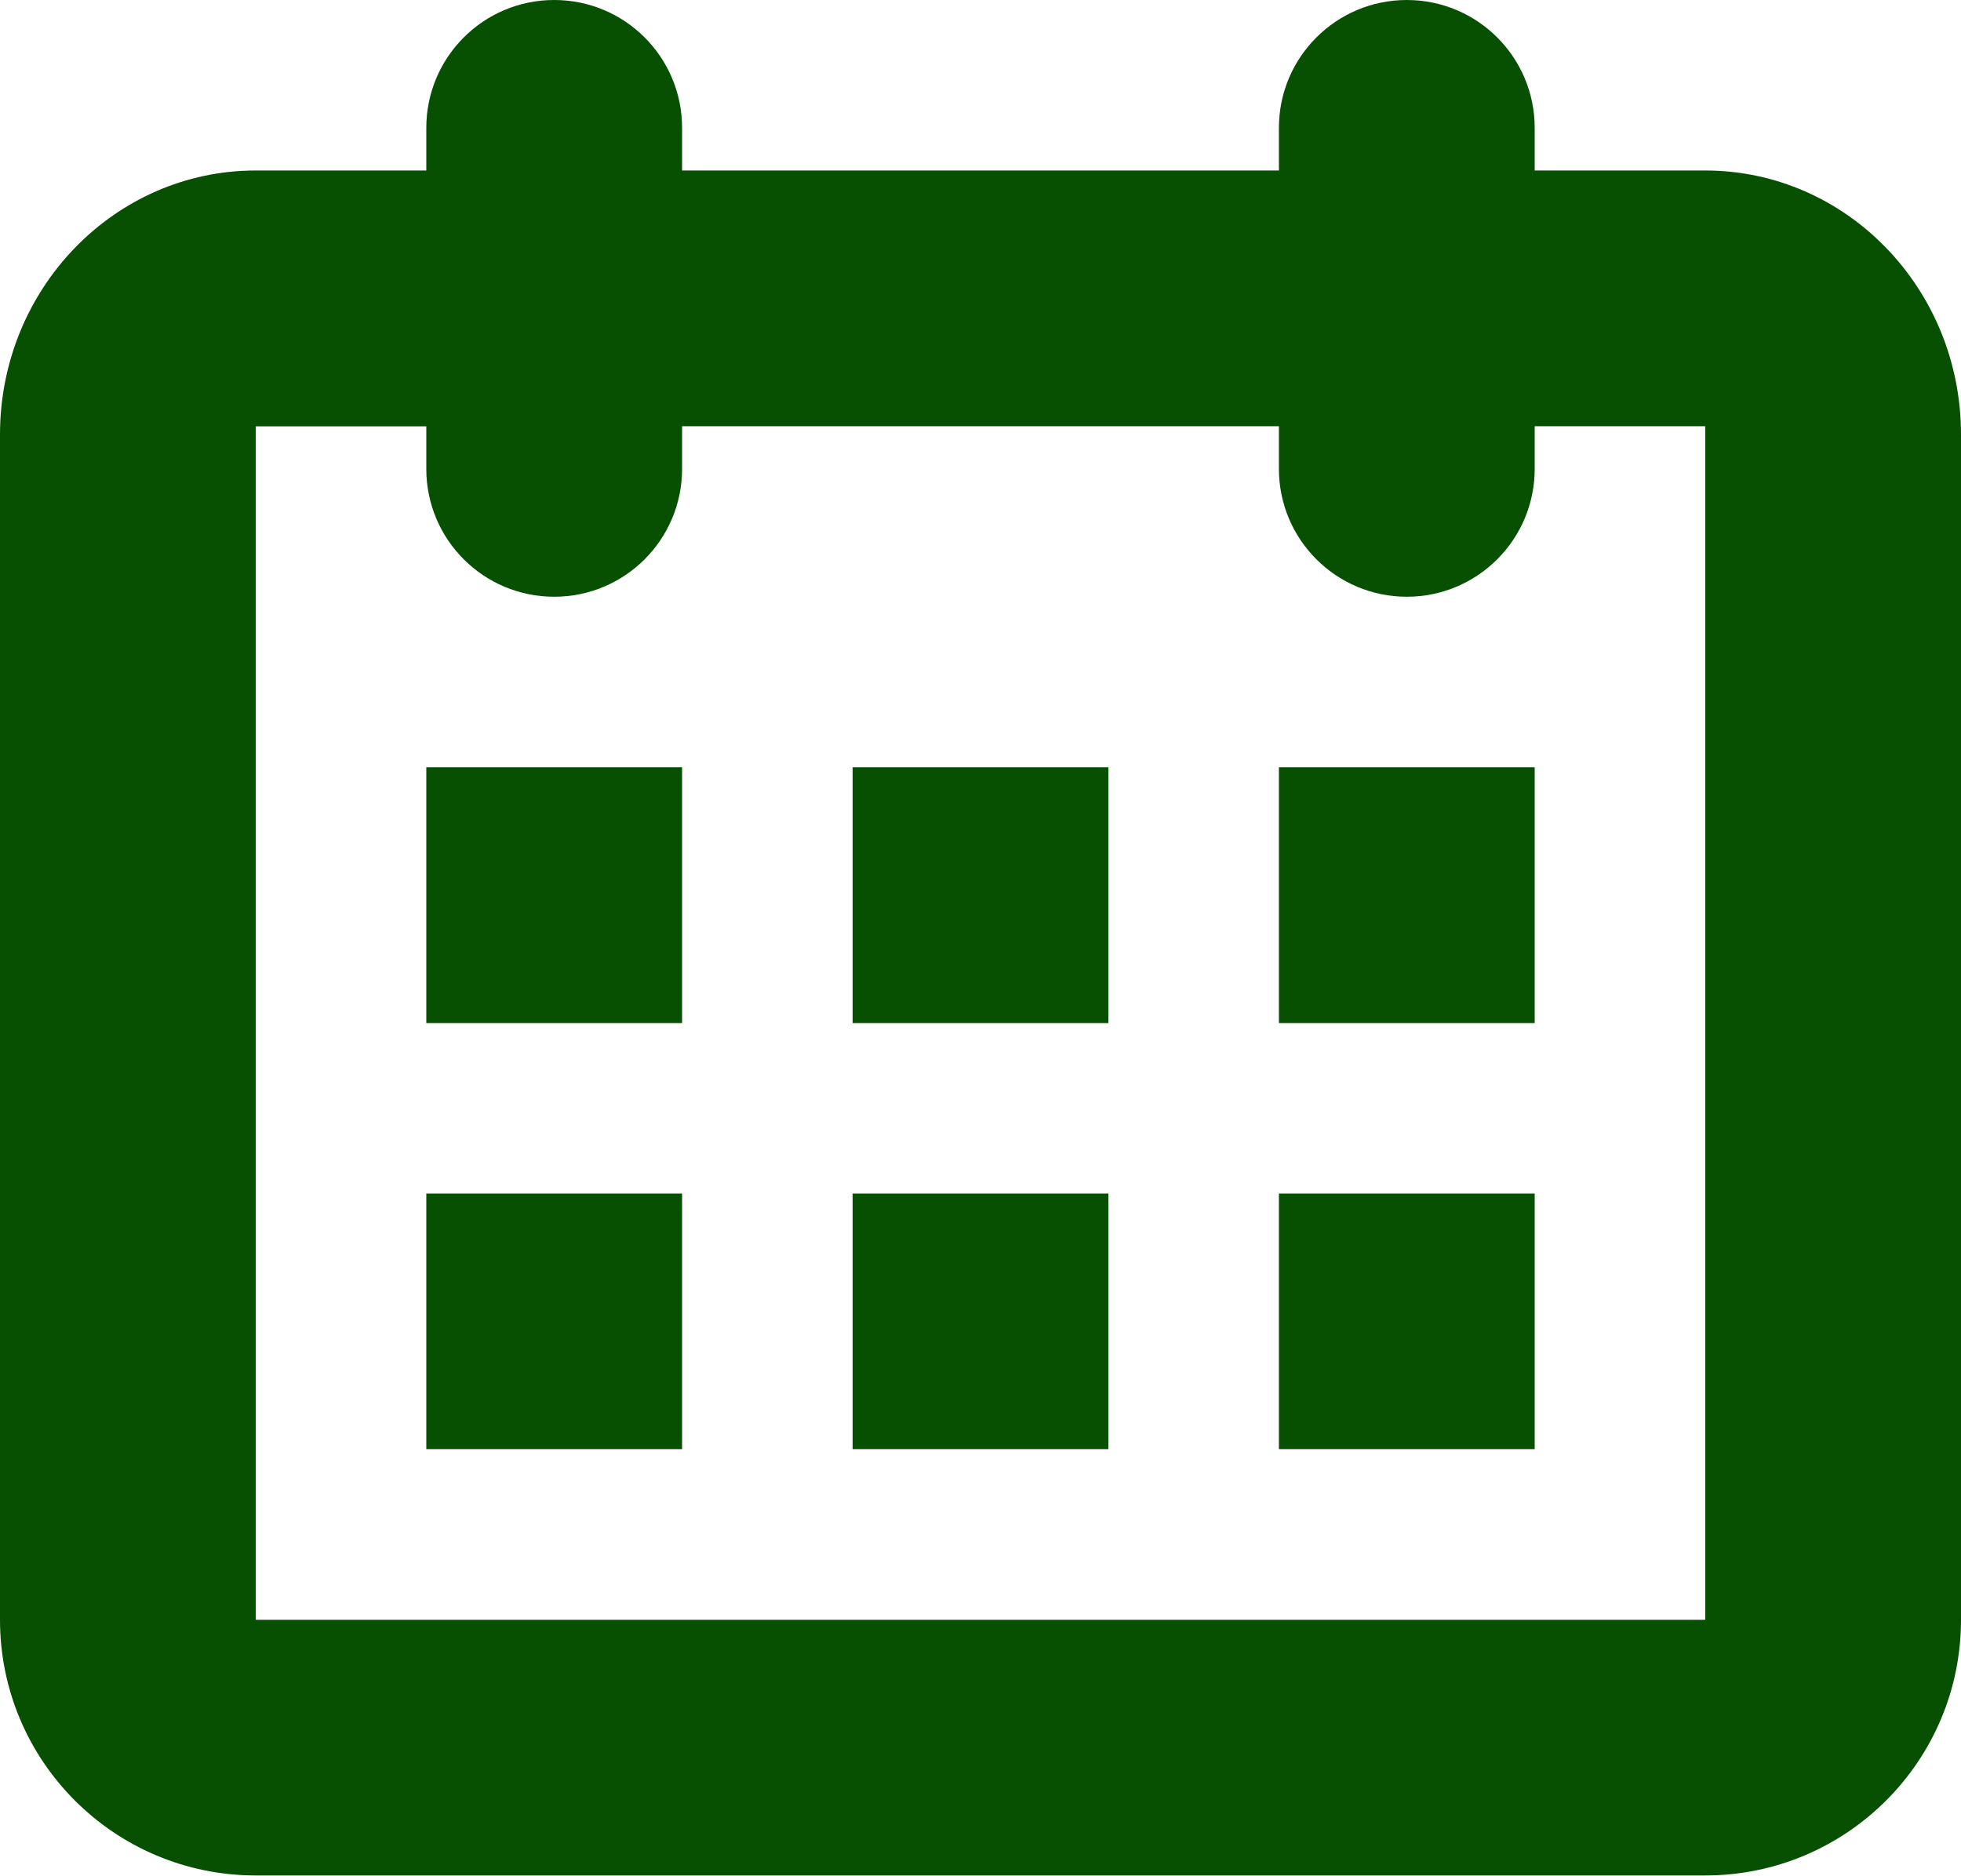
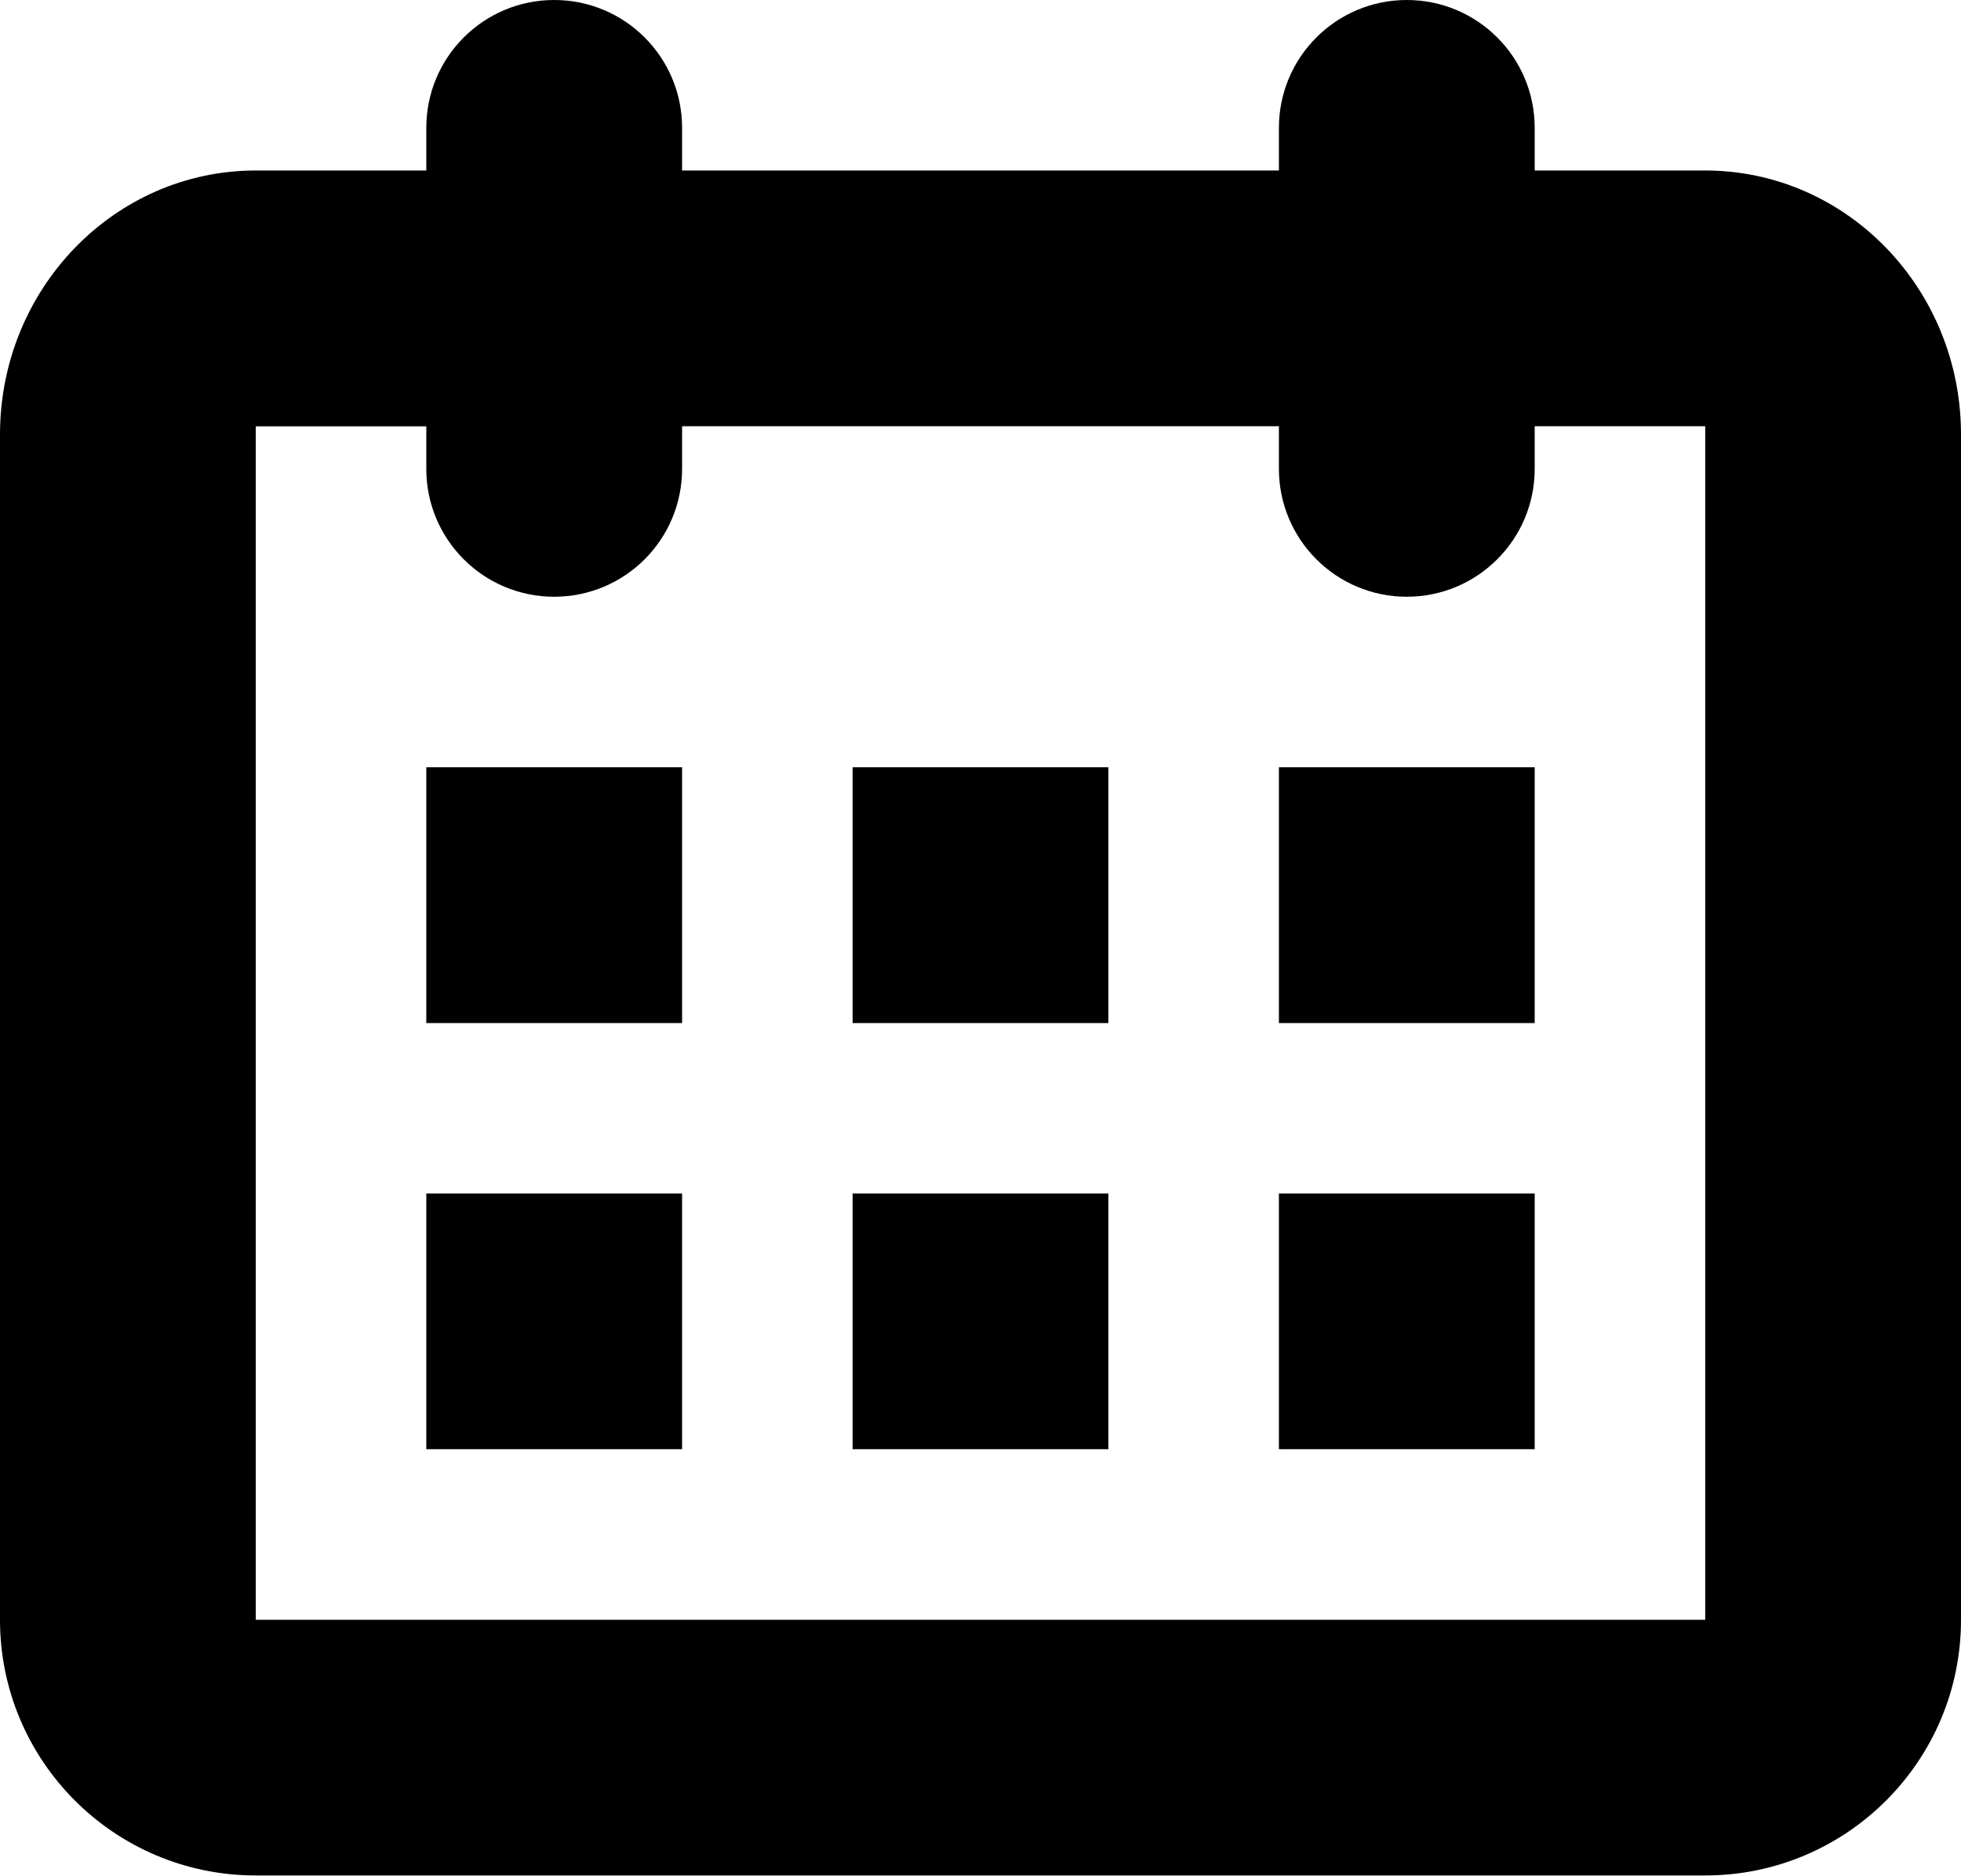
<svg xmlns="http://www.w3.org/2000/svg" width="23px" height="22px" viewBox="0 0 23 22" version="1.1">
  <g id="Alle-Seiten" stroke="none" stroke-width="1" fill="none" fill-rule="evenodd">
-     <g id="Kalender_1280_V1" transform="translate(-48, -224)" fill="#075002" fill-rule="nonzero">
+     <g id="Kalender_1280_V1" transform="translate(-48, -224)" fill="#000000" fill-rule="nonzero">
      <g id="calendar-24" transform="translate(48, 224)">
        <path d="M20,2 L18,2 L18,1.5 C18,0.671 17.328,0 16.5,0 C15.672,0 15,0.671 15,1.5 L15,2 L8,2 L8,1.5 C8,0.671 7.329,0 6.5,0 C5.671,0 5,0.671 5,1.5 L5,2 L3,2 C1.343,2 0,3.387 0,5.097 L0,19.001 C0,20.657 1.343,22 3,22 L20,22 C21.657,22 23,20.657 23,19.001 L23,5.097 C23,3.387 21.657,2 20,2 Z M20,19.001 L3,19.001 L3,5.001 L5,5.001 L5,5.501 C5,6.329 5.671,7 6.5,7 C7.329,7 8,6.329 8,5.5 L8,5 L15,5 L15,5.5 C15,6.329 15.672,7 16.5,7 C17.328,7 18,6.329 18,5.5 L18,5 L20,5 L20,19.001 Z M5,12.001 L8,12.001 L8,9 L5,9 L5,12.001 Z M5,17 L8,17 L8,14 L5,14 L5,17 Z M10,17 L13,17 L13,14 L10,14 L10,17 Z M15,12.001 L18,12.001 L18,9 L15,9 L15,12.001 Z M10,12.001 L13,12.001 L13,9 L10,9 L10,12.001 Z M15,17 L18,17 L18,14 L15,14 L15,17 Z" id="Shape" />
      </g>
    </g>
  </g>
</svg>
